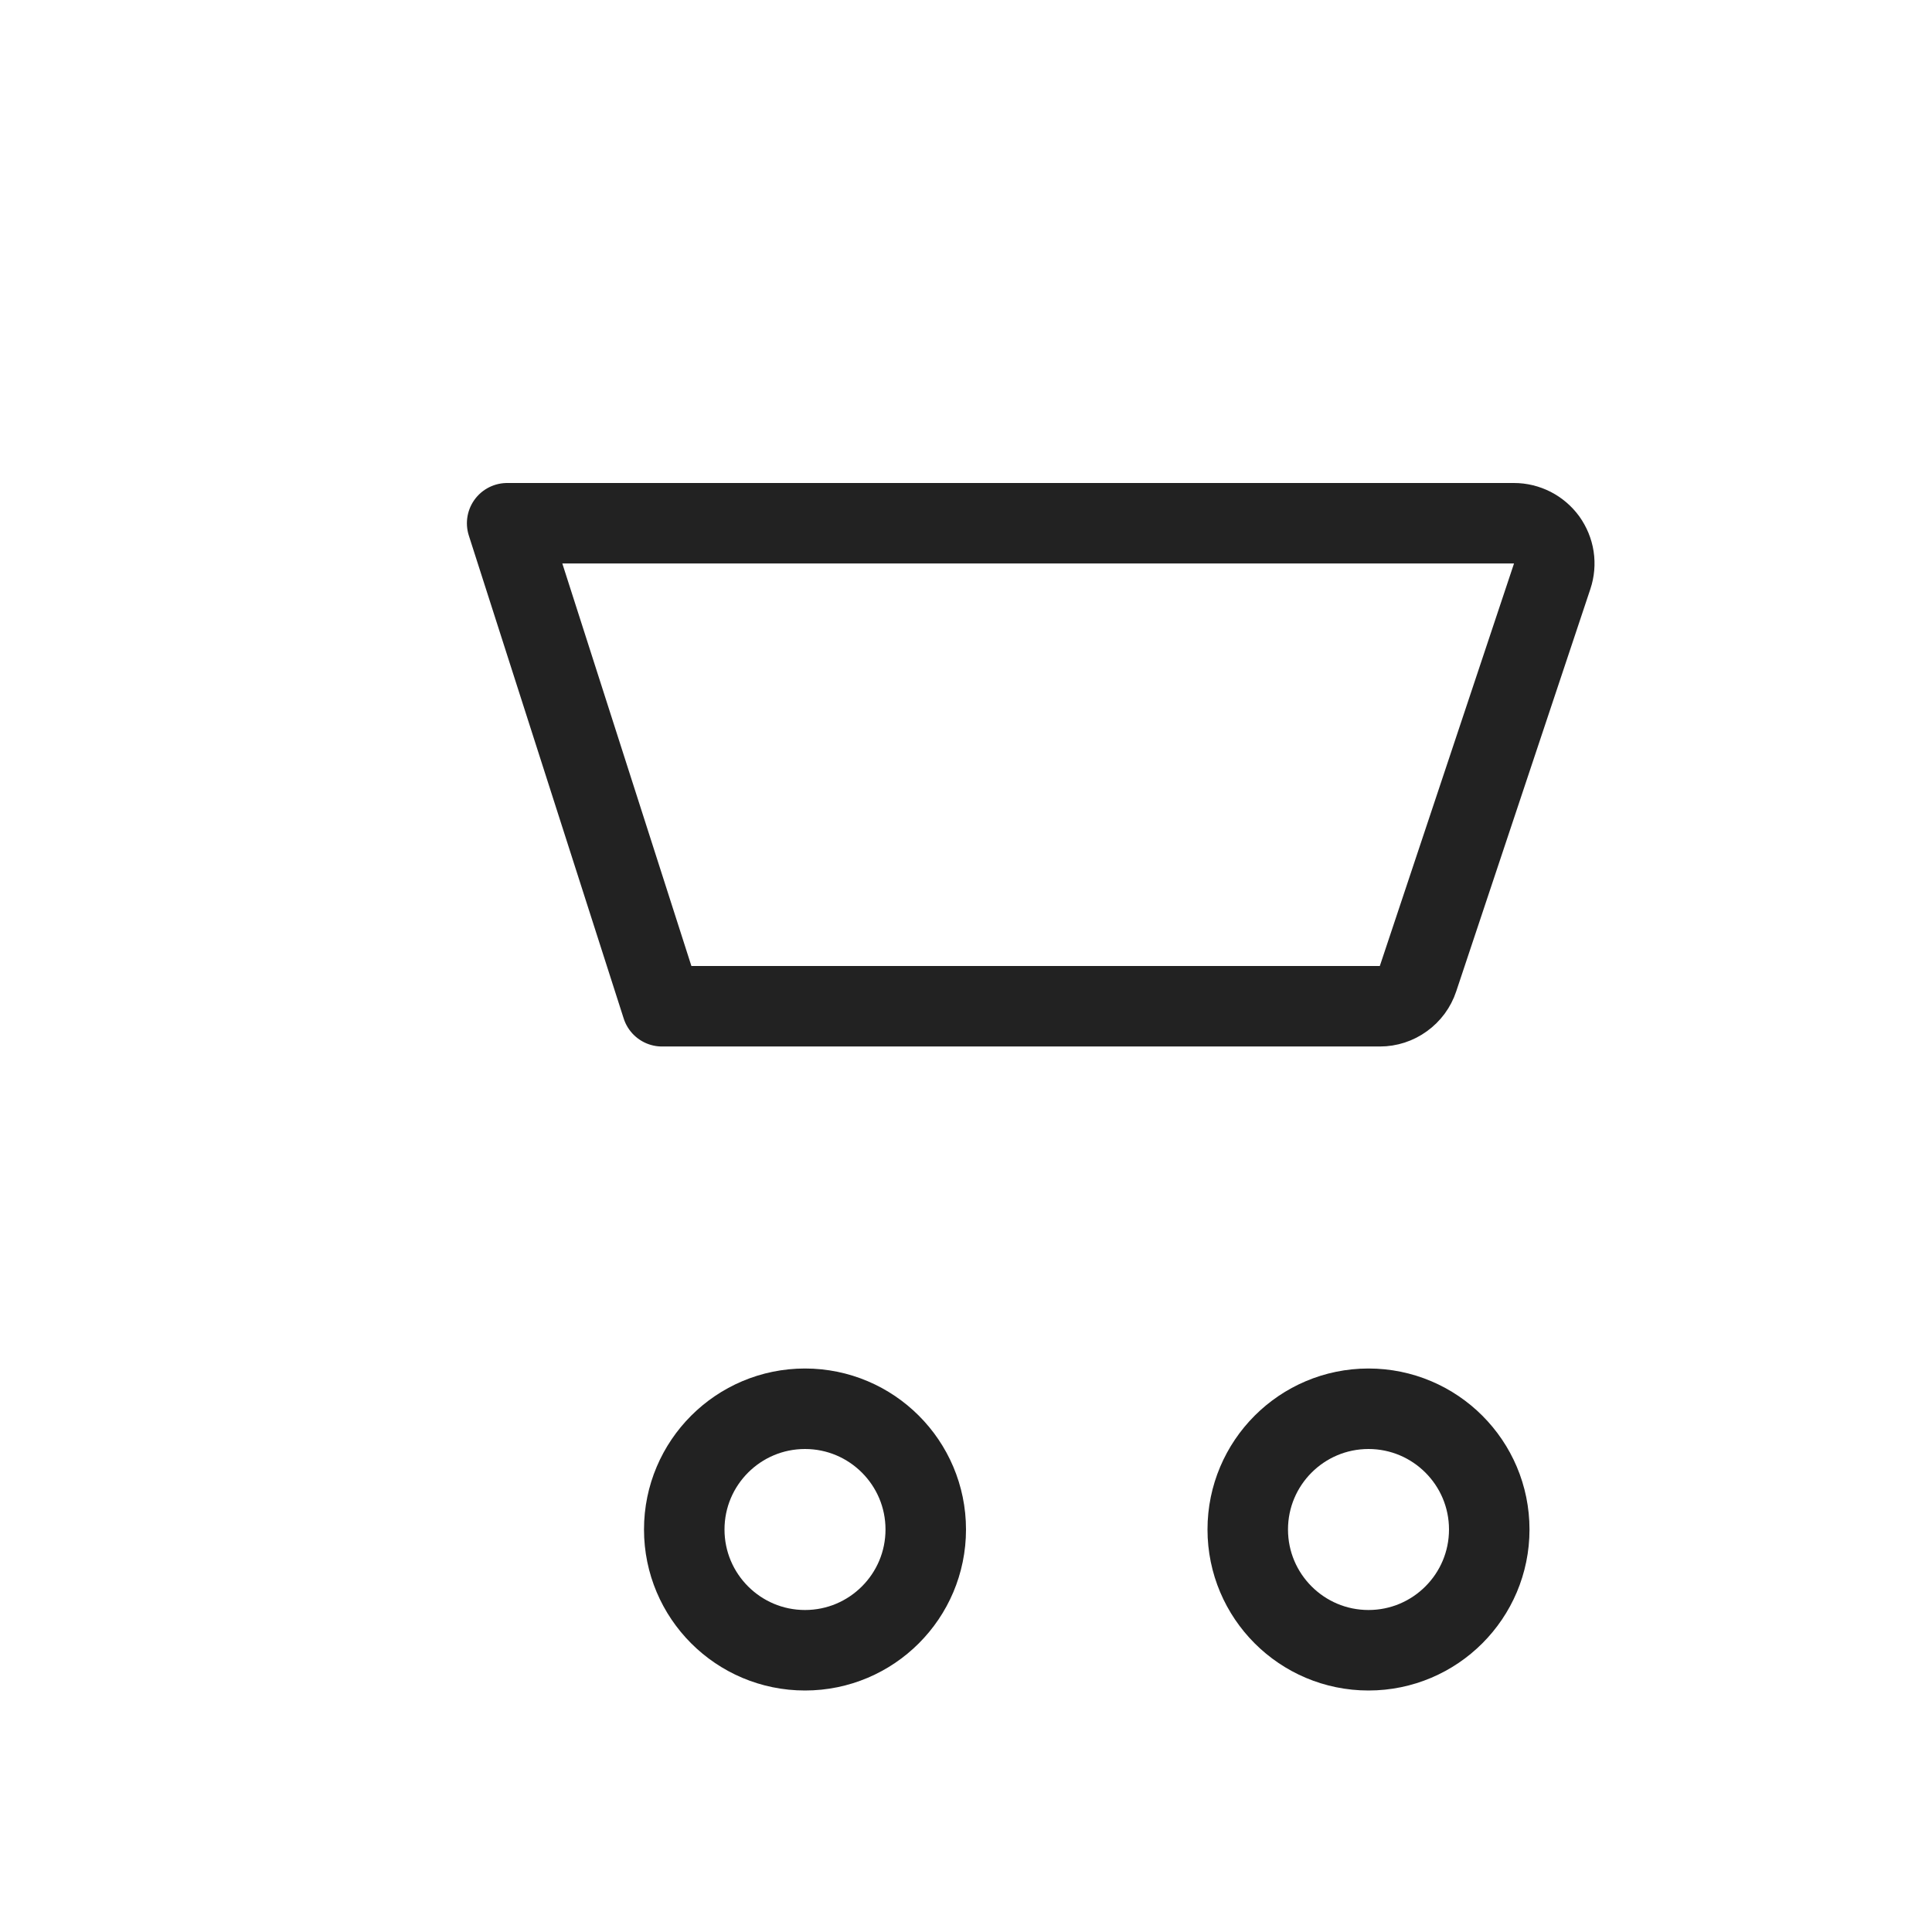
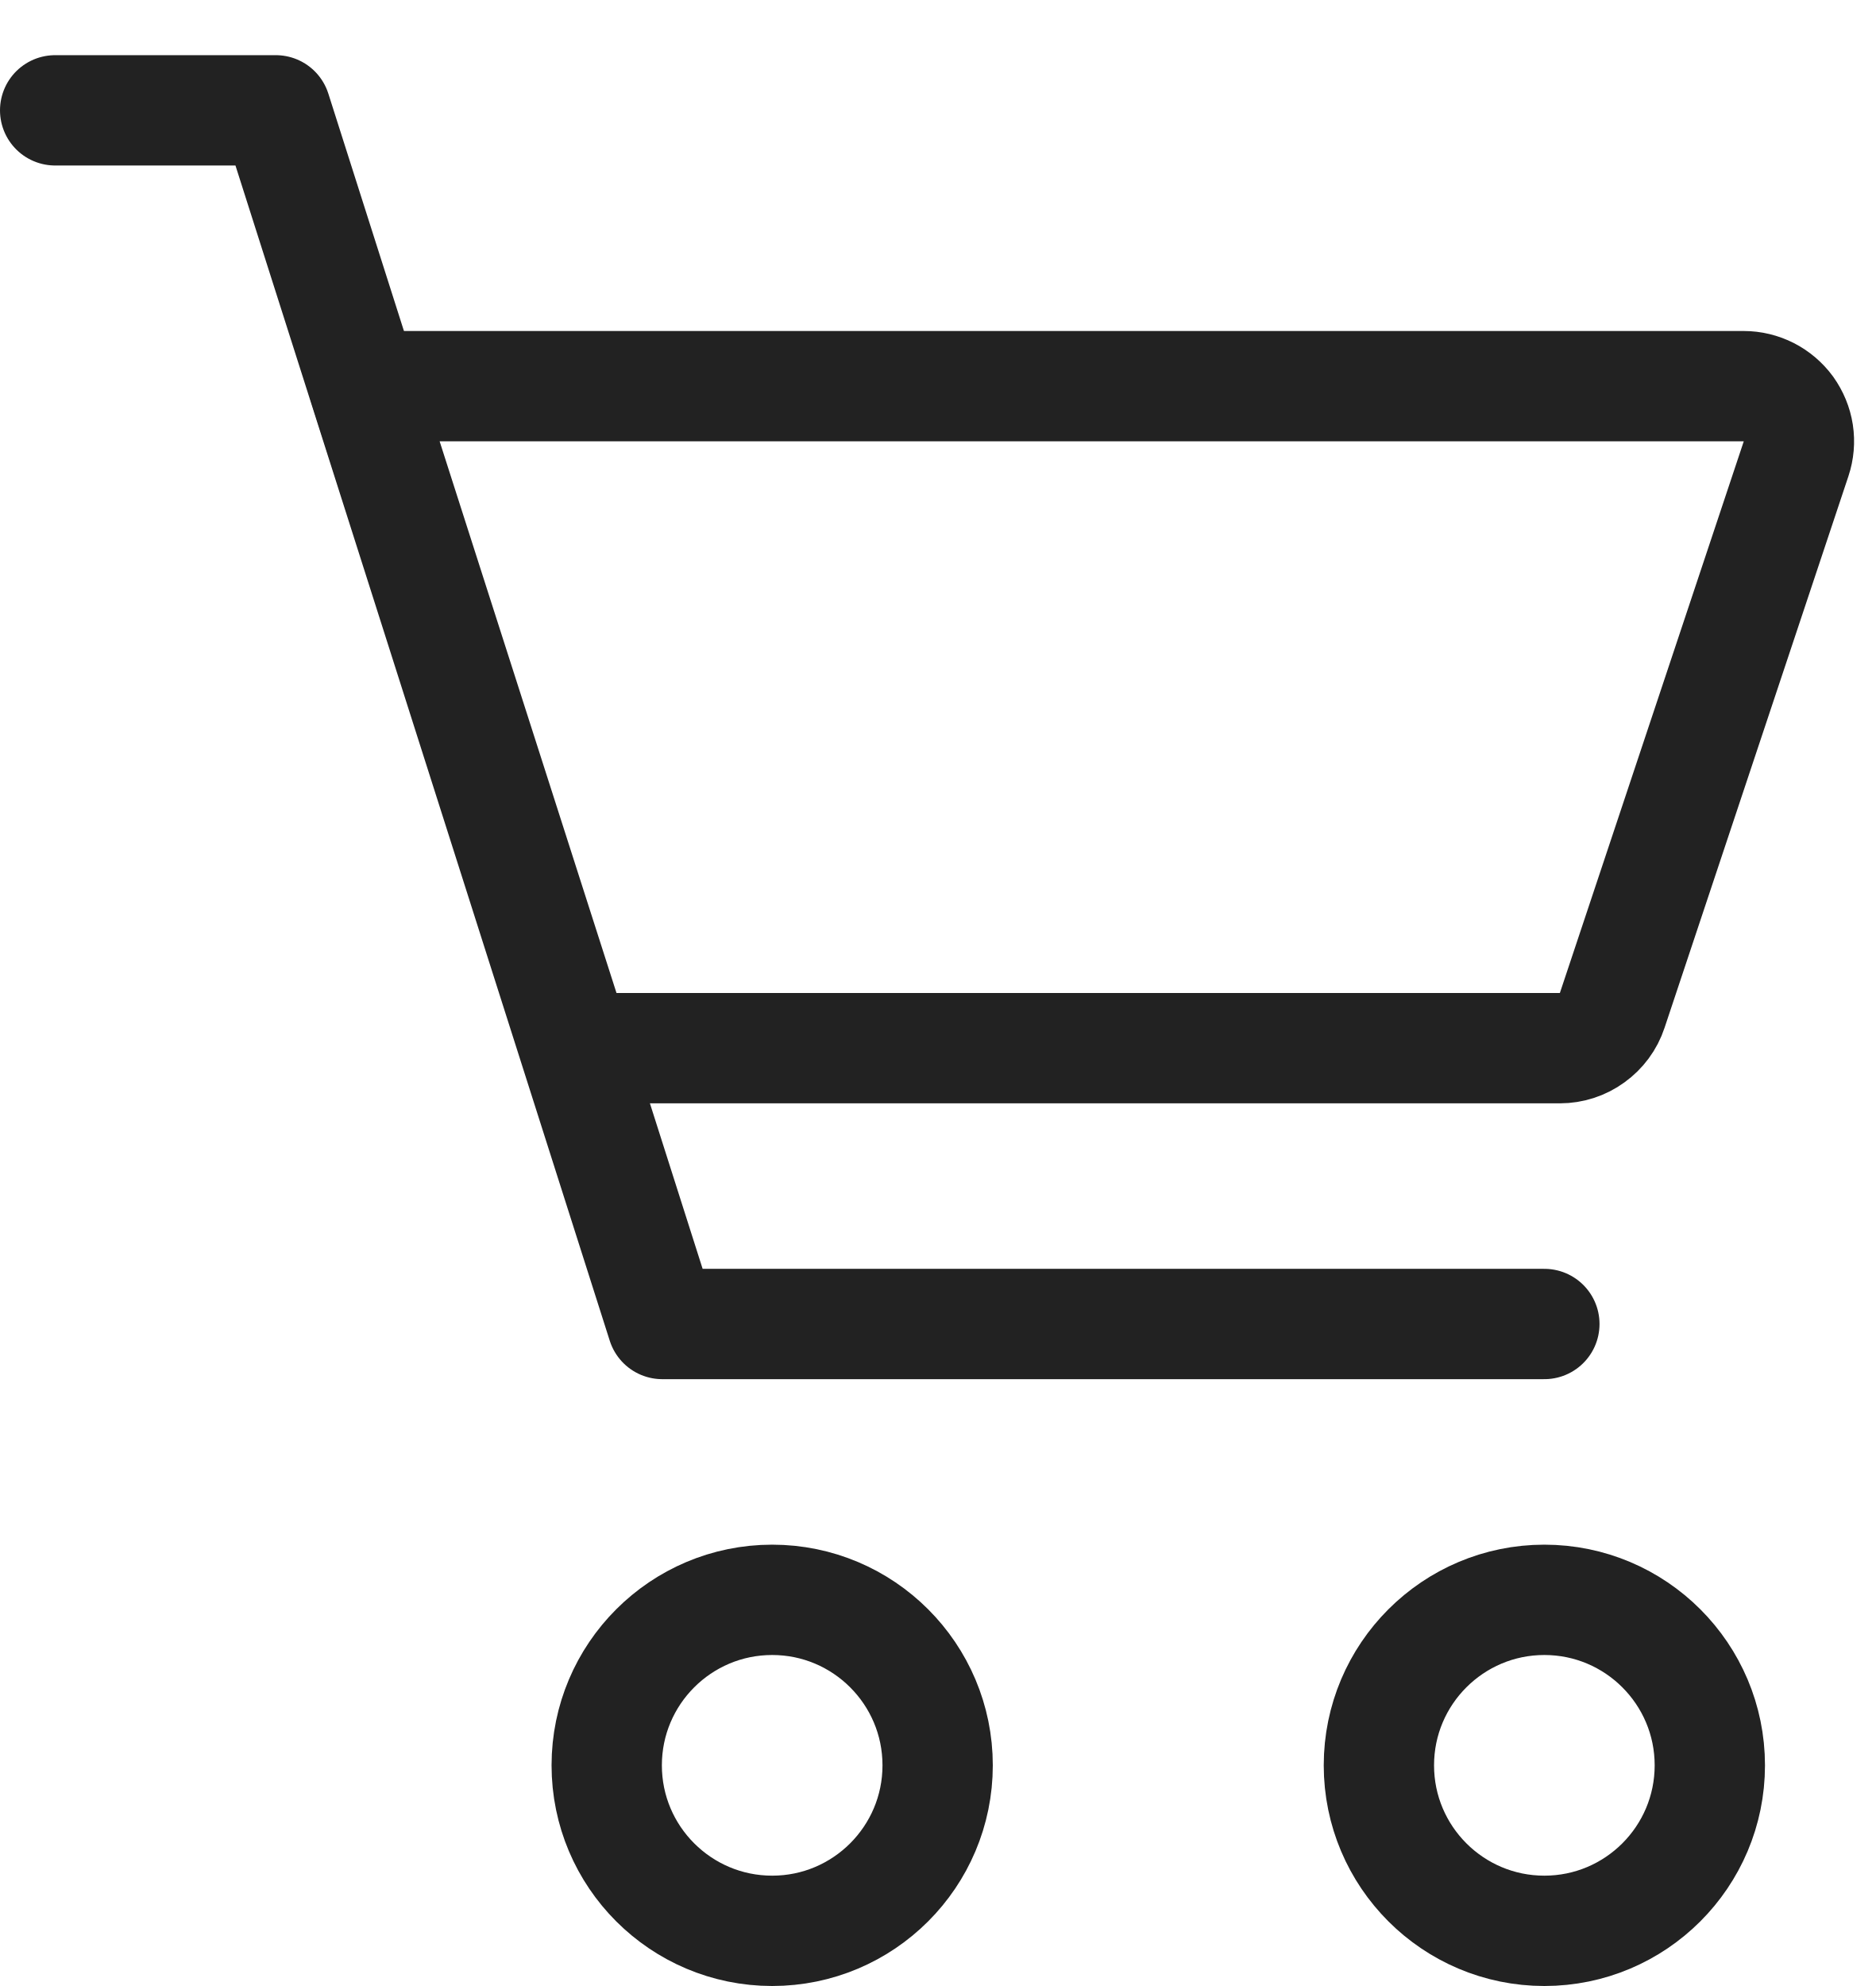
- <svg xmlns="http://www.w3.org/2000/svg" width="24" height="24" viewBox="0 0 24 24" fill="none">
-   <path d="M10 20.5C10.828 20.5 11.5 19.828 11.5 19C11.5 18.172 10.828 17.5 10 17.5C9.172 17.5 8.5 18.172 8.5 19C8.5 19.828 9.172 20.5 10 20.5Z" stroke="#222222" />
-   <path d="M17 20.5C17.828 20.5 18.5 19.828 18.5 19C18.5 18.172 17.828 17.5 17 17.5C16.172 17.5 15.5 18.172 15.5 19C15.5 19.828 16.172 20.5 17 20.5Z" stroke="#222222" />
-   <path d="M3.5 4H5.5L9.004 15H17" stroke="##FF9446" stroke-linecap="round" stroke-linejoin="round" />
-   <path d="M8.224 12.5L6.3 6.5H18.807C18.886 6.5 18.964 6.519 19.035 6.555C19.105 6.591 19.166 6.643 19.213 6.707C19.259 6.772 19.29 6.846 19.302 6.924C19.314 7.003 19.307 7.083 19.282 7.158L17.615 12.158C17.582 12.258 17.518 12.344 17.433 12.405C17.348 12.467 17.246 12.5 17.141 12.5H8.224Z" stroke="#222222" stroke-linecap="round" stroke-linejoin="round" />
+ <svg xmlns="http://www.w3.org/2000/svg" width="17" height="18" viewBox="0 0 17 18" fill="none">
+   <path d="M7 17.5C7.828 17.5 8.5 16.828 8.5 16C8.5 15.172 7.828 14.5 7 14.5C6.172 14.5 5.5 15.172 5.5 16C5.5 16.828 6.172 17.5 7 17.5Z" stroke="#222222" />
+   <path d="M14 17.5C14.828 17.5 15.5 16.828 15.5 16C15.5 15.172 14.828 14.5 14 14.5C13.172 14.5 12.5 15.172 12.5 16C12.5 16.828 13.172 17.5 14 17.5Z" stroke="#222222" />
+   <path d="M0.5 1H2.5L6.004 12H14" stroke="#222222" stroke-linecap="round" stroke-linejoin="round" />
+   <path d="M5.224 9.5L3.3 3.5H15.807C15.886 3.5 15.964 3.519 16.035 3.555C16.105 3.591 16.166 3.643 16.213 3.707C16.259 3.772 16.29 3.846 16.302 3.924C16.314 4.003 16.307 4.083 16.282 4.158L14.615 9.158C14.582 9.258 14.518 9.344 14.433 9.405C14.348 9.467 14.246 9.5 14.141 9.5H5.224Z" stroke="#222222" stroke-linecap="round" stroke-linejoin="round" />
</svg>
